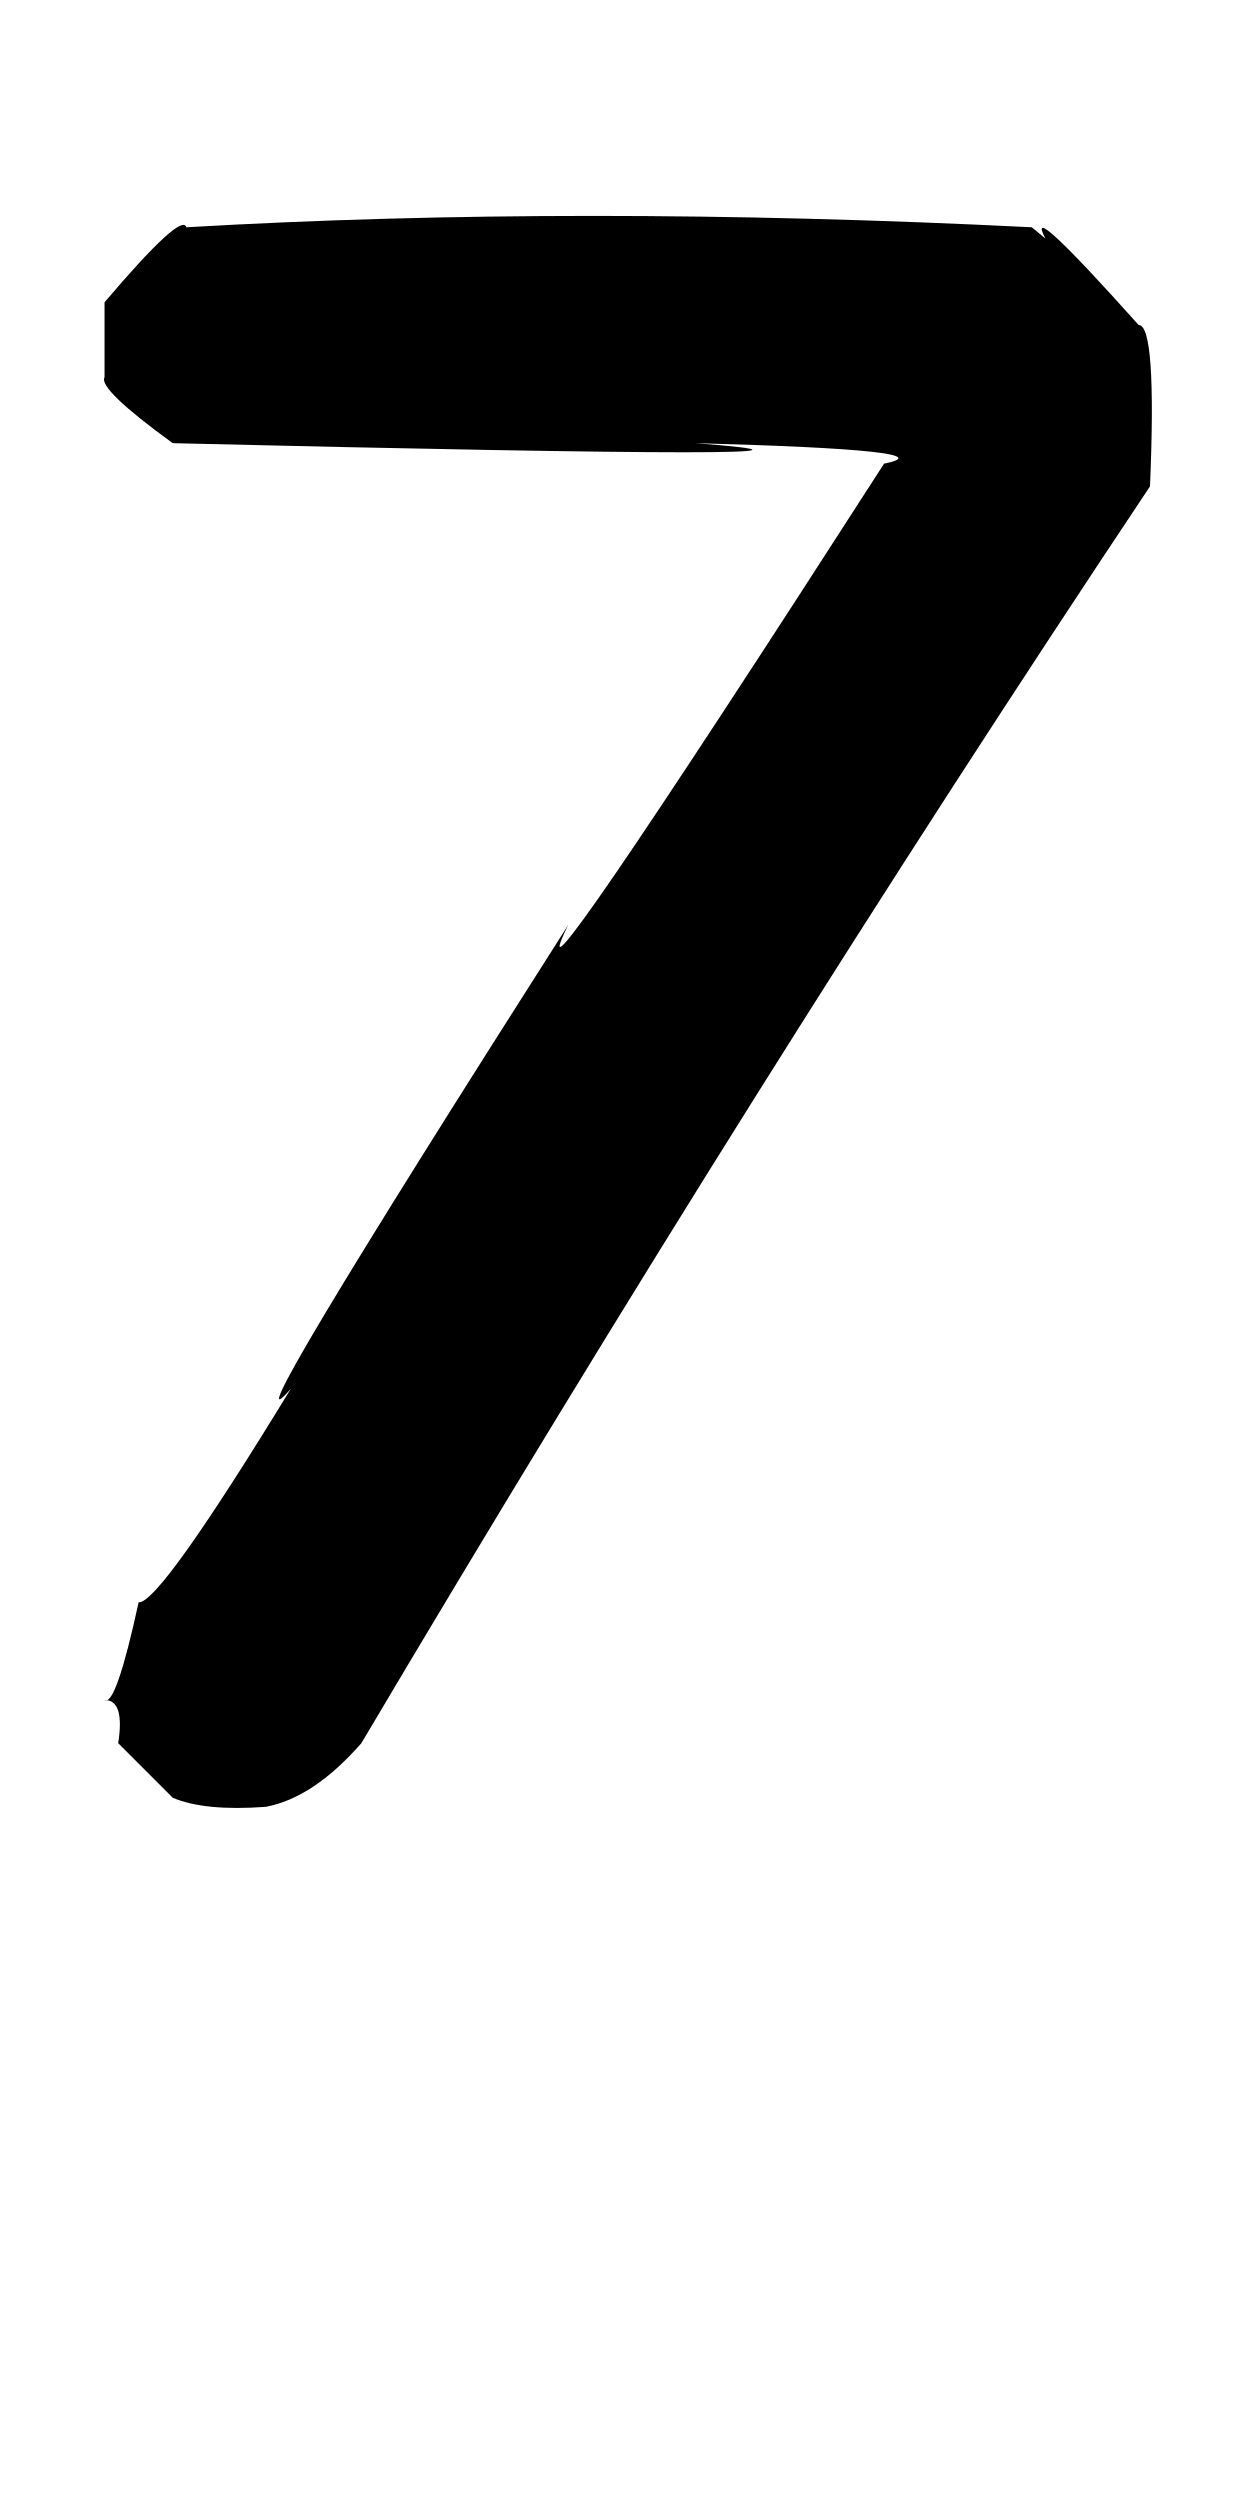
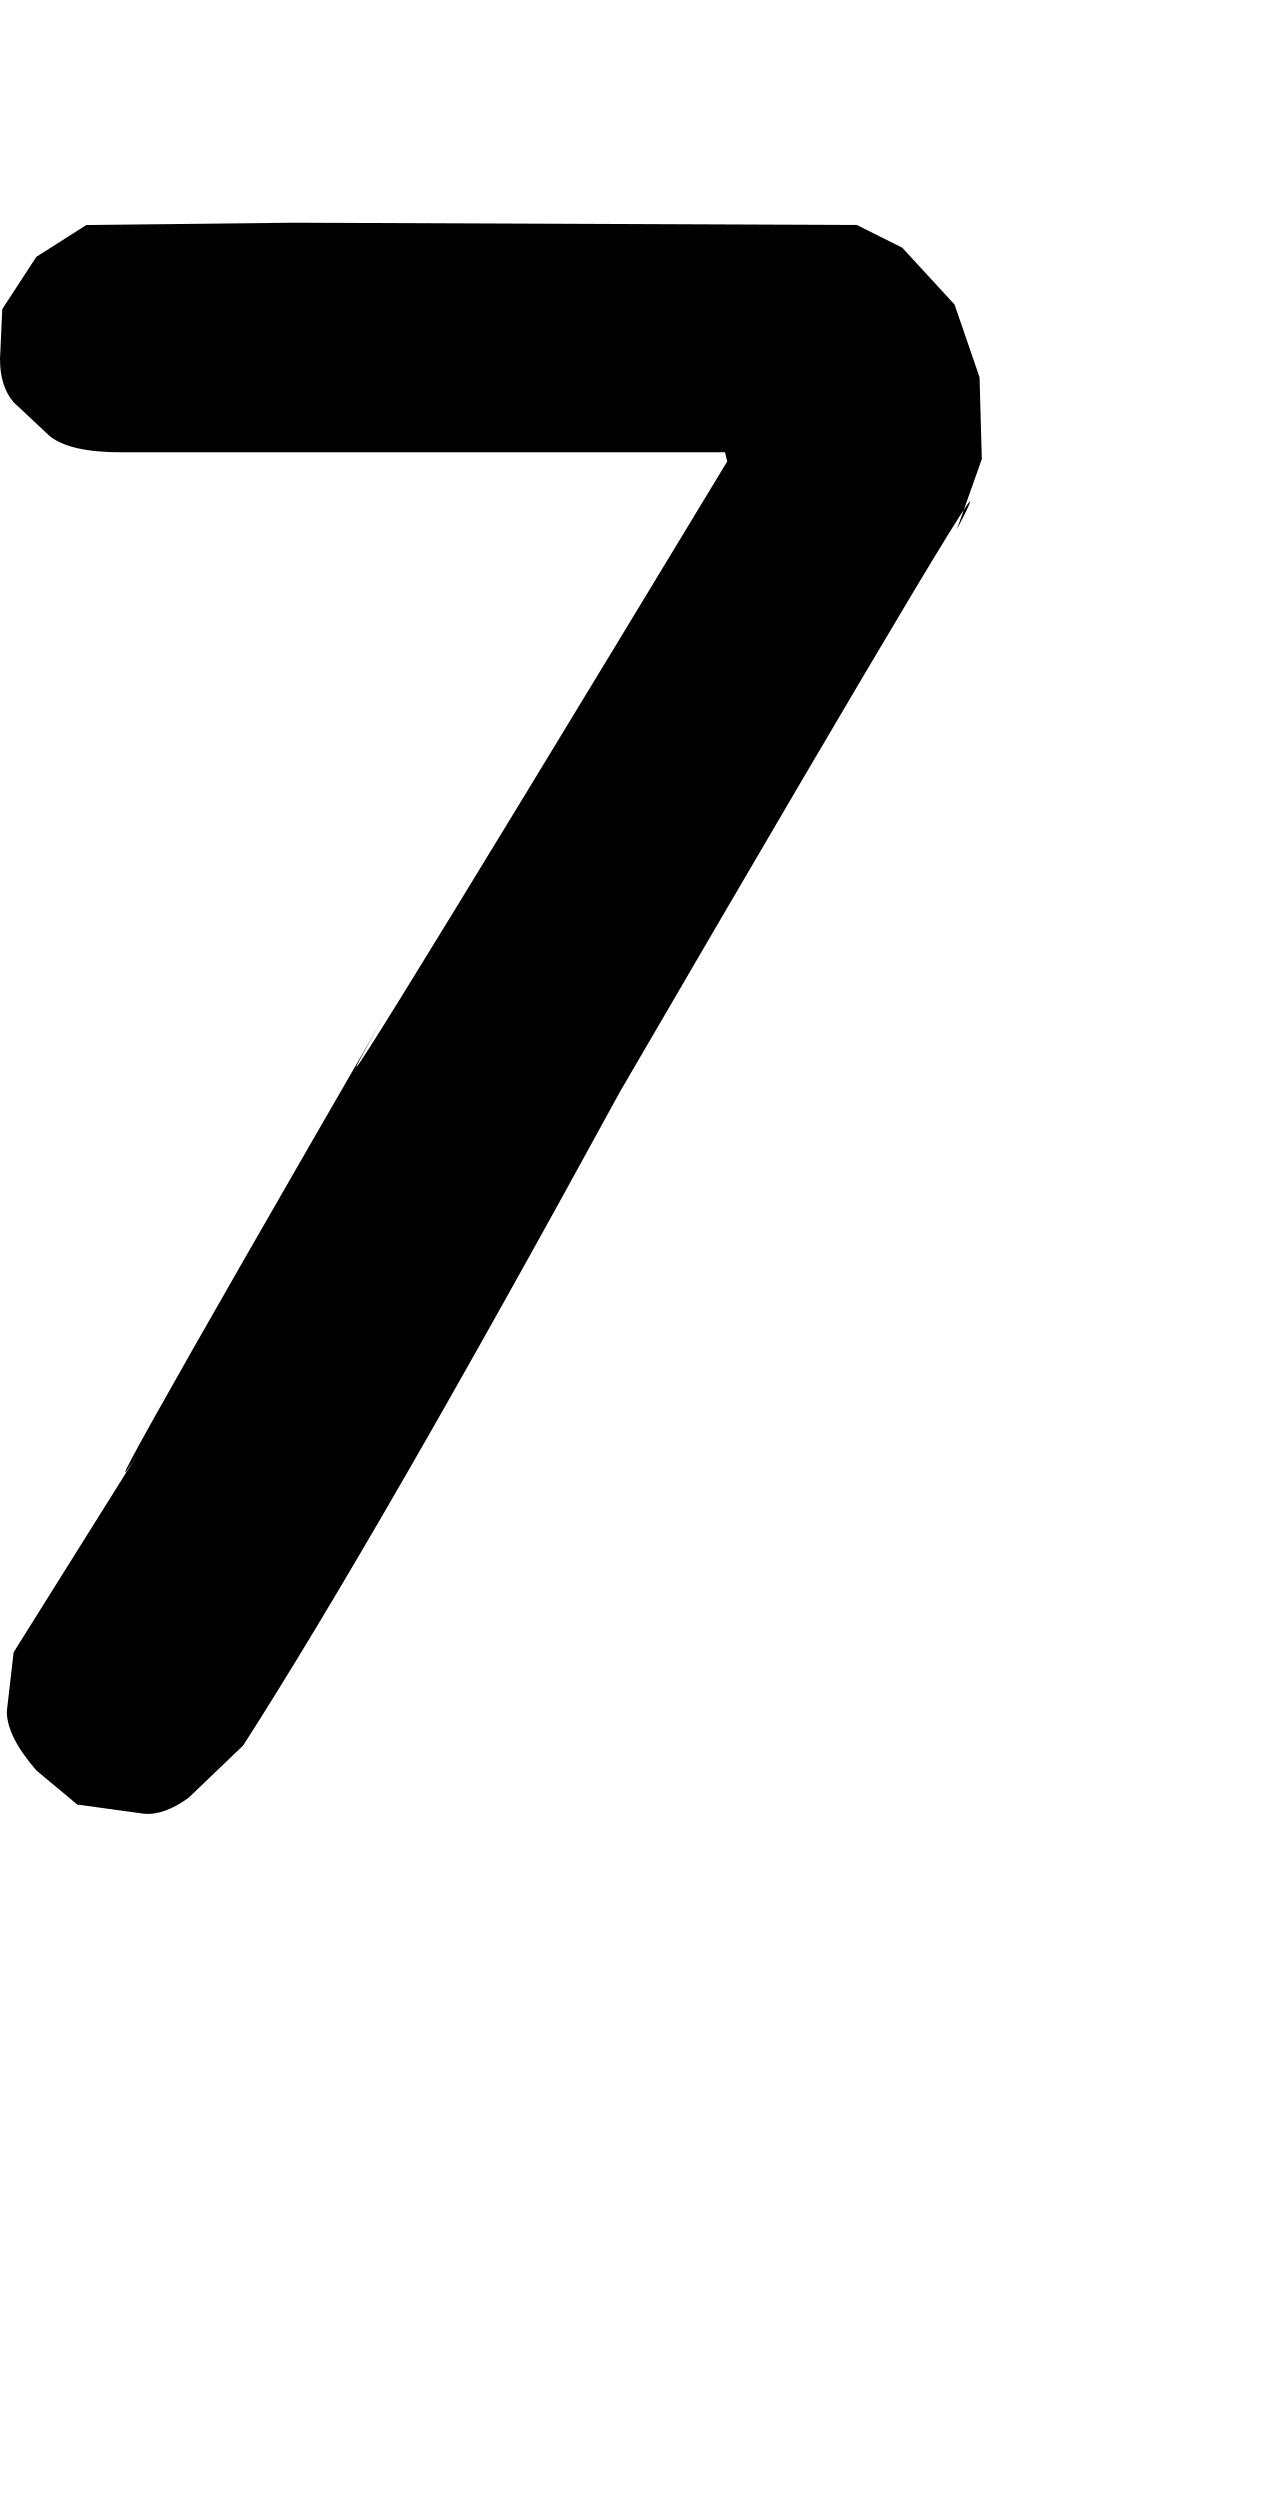
- <svg xmlns="http://www.w3.org/2000/svg" viewBox="0 0 551 1100" width="551" height="1100">
+ <svg xmlns="http://www.w3.org/2000/svg" viewBox="0 0 563 1100" width="563" height="1100">
  <g transform="translate(0,800) scale(1,-1)">
-     <path d="M460 695Q450 714 501 657Q509 657 506 586Q332 325 159 33Q138 9 117 5Q90 3 76 9L52 33Q55 52 46 52Q51 49 61 95Q70 94 128 189Q97 153 250 393Q223 338 389 596Q419 602 306 605Q411 597 76 605Q43 629 46 634V667Q80 707 82 700Q254 710 454 700Z" fill="#000" />
+     <path d="M131 702 377 701 397 691 420 666 431 634 432 598 421 567Q457 636 273 320Q166 124 107 32L83 9Q72 1 63 2L34 6L16 21Q3 36 3 47L6 73L68 172Q16 88 172 358Q107 245 320 597L319 601H53Q31 601 22 608L6 623Q0 630 0 642L1 664L16 687L38 701L129 702Z" fill="#000" />
  </g>
</svg>
